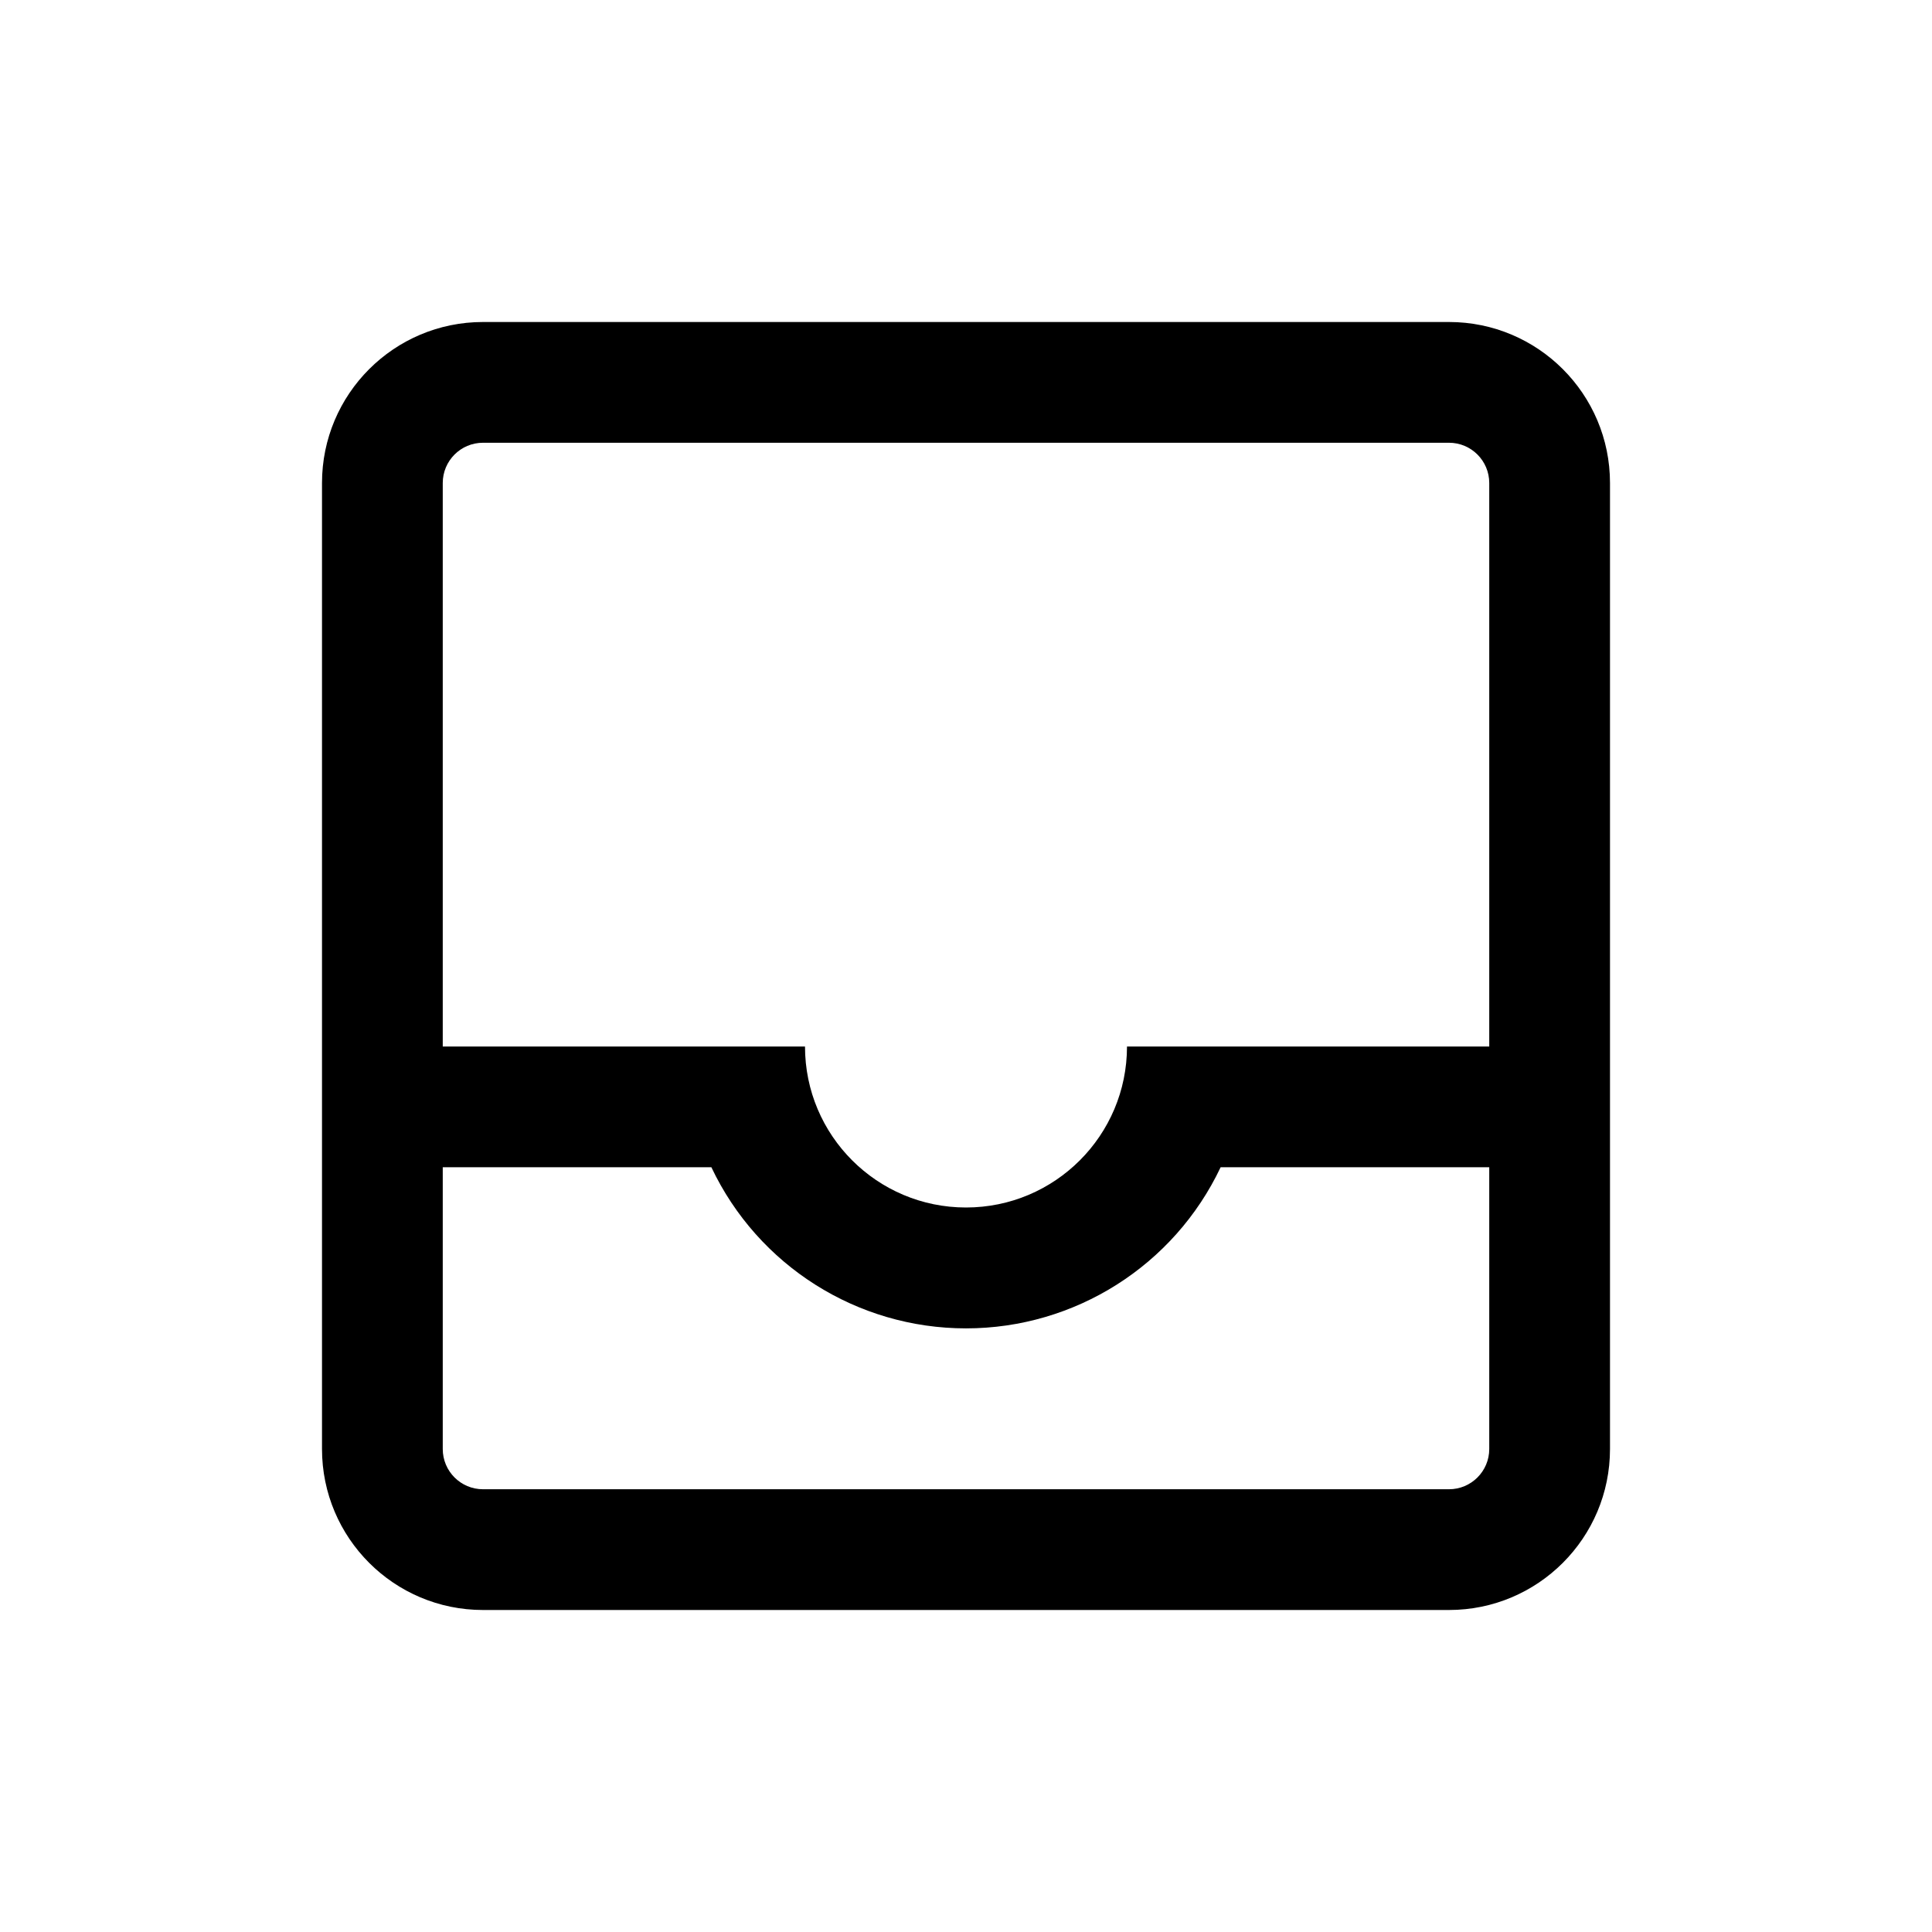
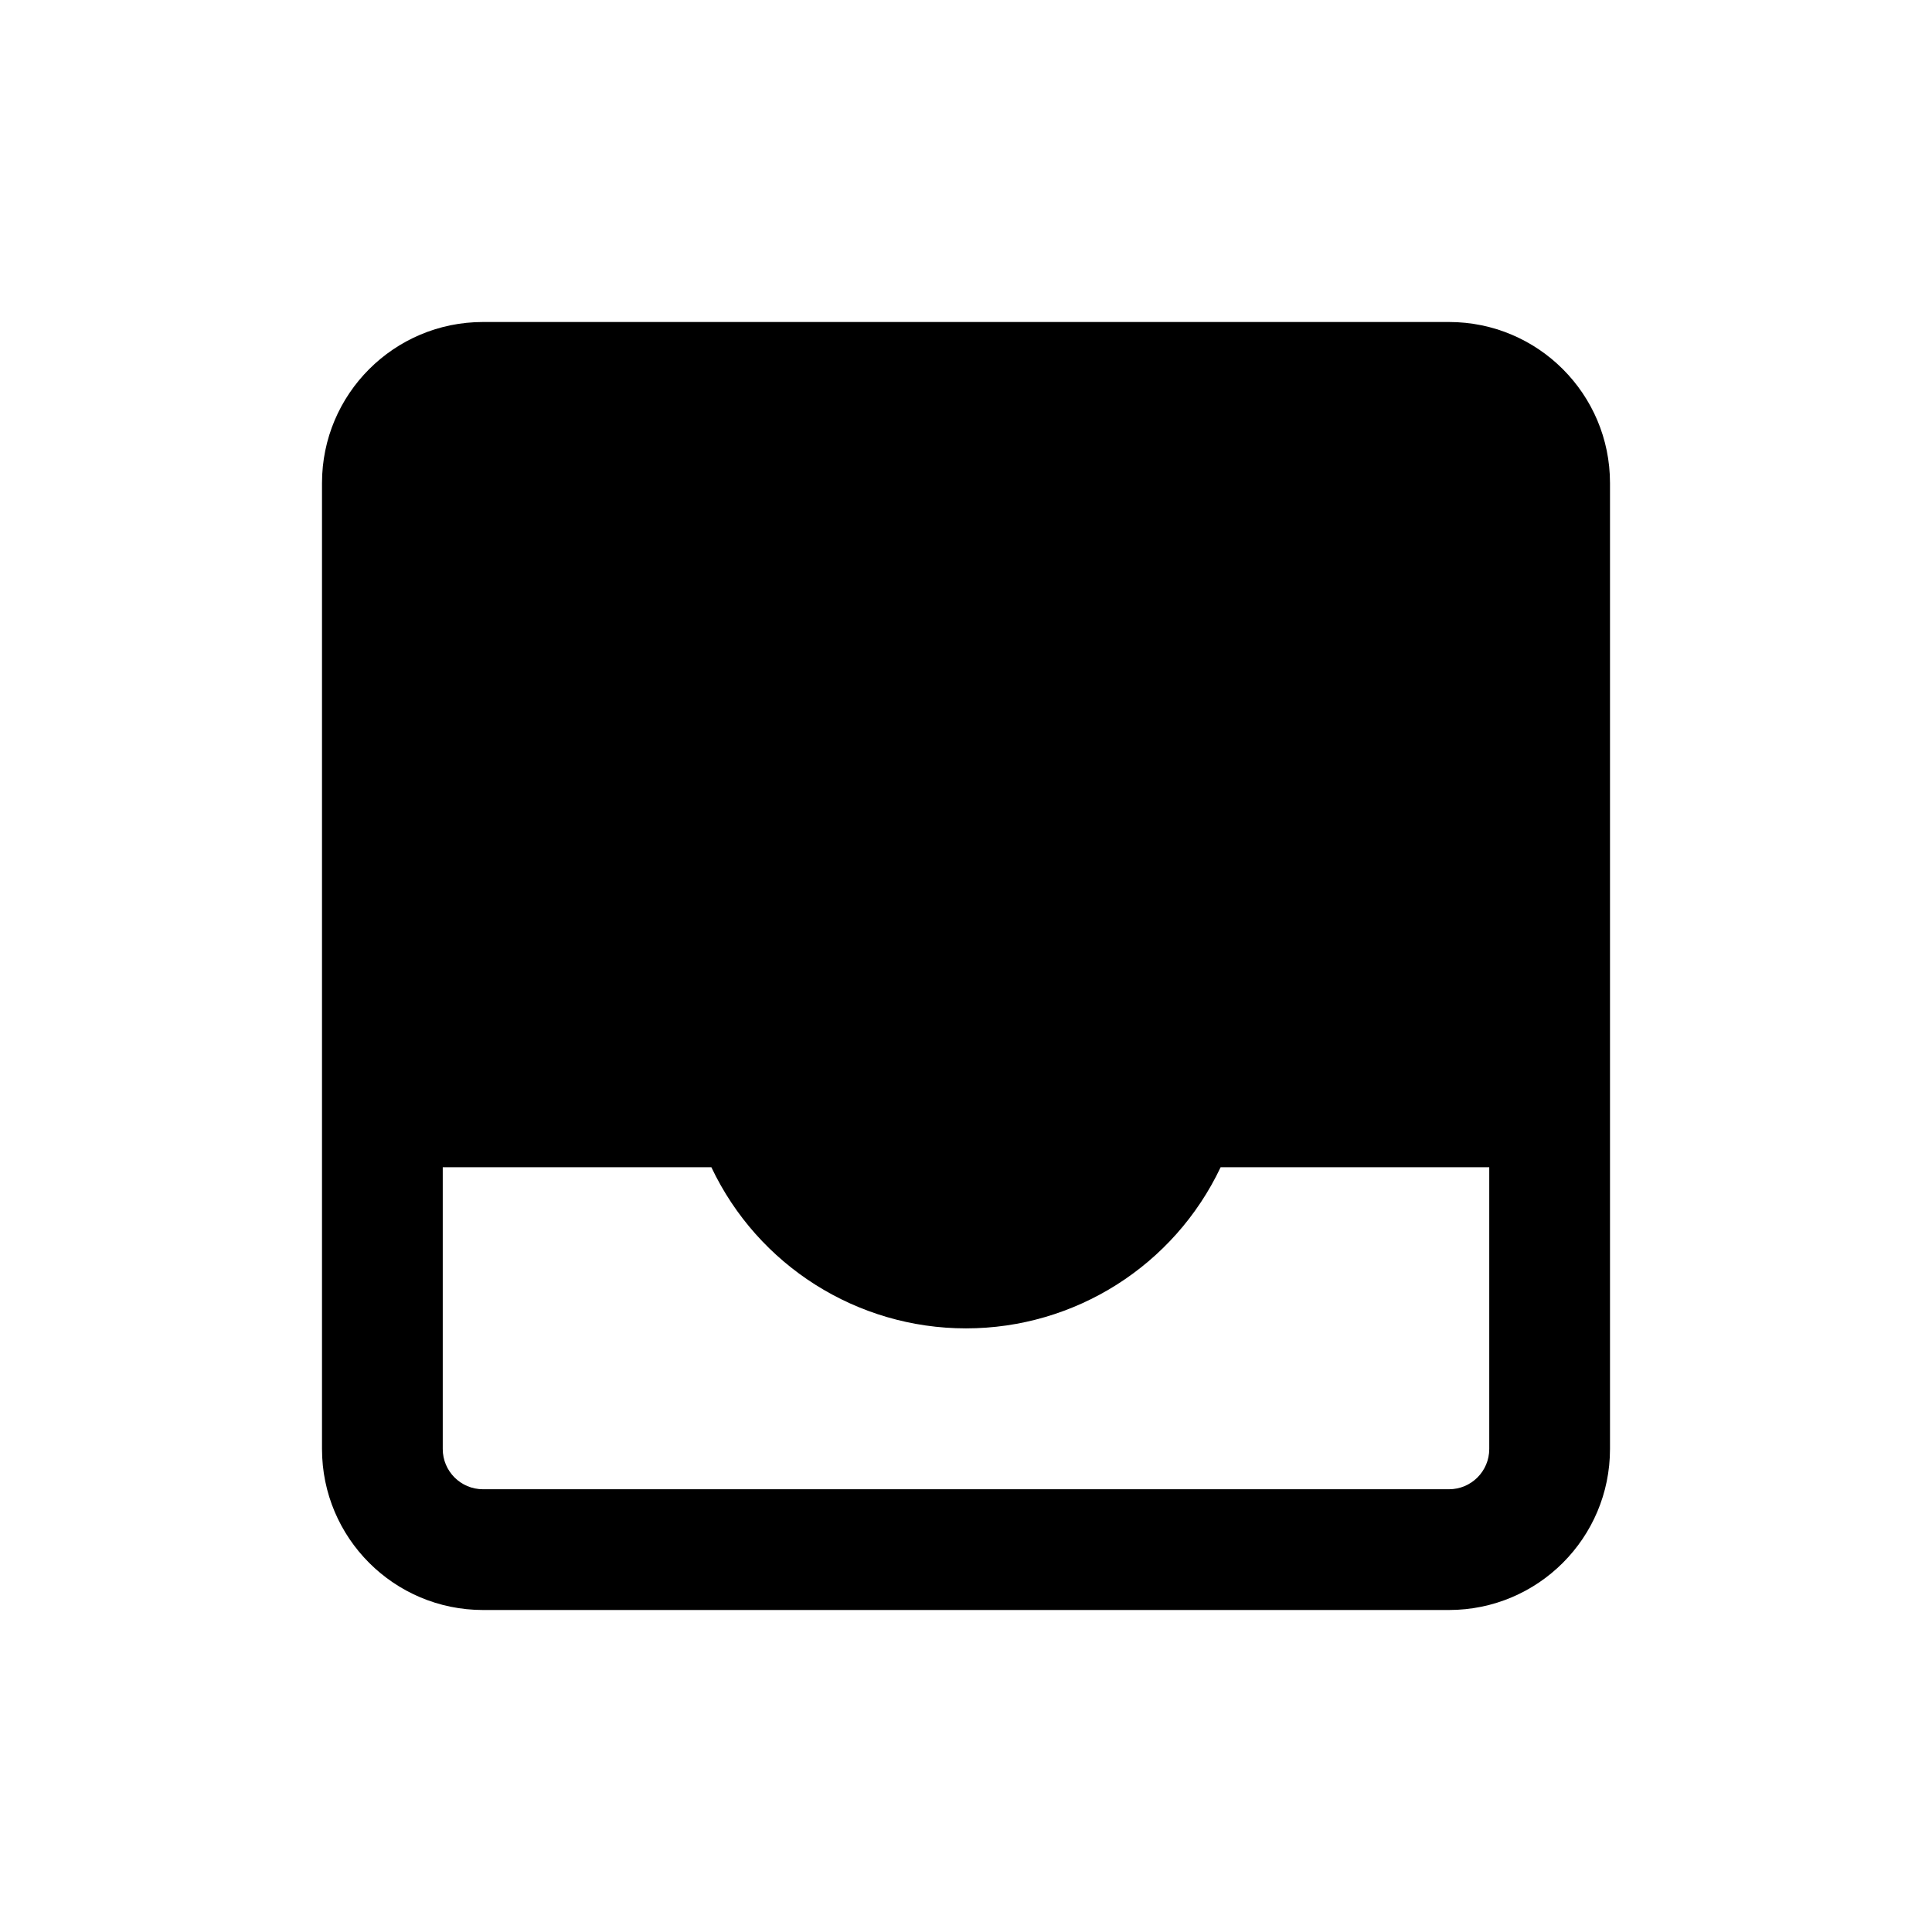
<svg xmlns="http://www.w3.org/2000/svg" viewBox="0 0 24 24">
-   <path fill-rule="evenodd" clip-rule="evenodd" d="M6 5.5h12a.5.5 0 0 1 .5.5v7H14a2 2 0 1 1-4 0H5.5V6a.5.5 0 0 1 .5-.5zm-.5 9V18a.5.5 0 0 0 .5.5h12a.5.5 0 0 0 .5-.5v-3.5h-3.337a3.5 3.5 0 0 1-6.326 0H5.5zM4 13V6a2 2 0 0 1 2-2h12a2 2 0 0 1 2 2v12a2 2 0 0 1-2 2H6a2 2 0 0 1-2-2v-5z" />
+   <path d="M6 5.5h12a.5.5 0 0 1 .5.5v7H14a2 2 0 1 1-4 0H5.5V6a.5.5 0 0 1 .5-.5zm-.5 9V18a.5.5 0 0 0 .5.5h12a.5.5 0 0 0 .5-.5v-3.5h-3.337a3.5 3.5 0 0 1-6.326 0H5.5zM4 13V6a2 2 0 0 1 2-2h12a2 2 0 0 1 2 2v12a2 2 0 0 1-2 2H6a2 2 0 0 1-2-2v-5z" />
</svg>
